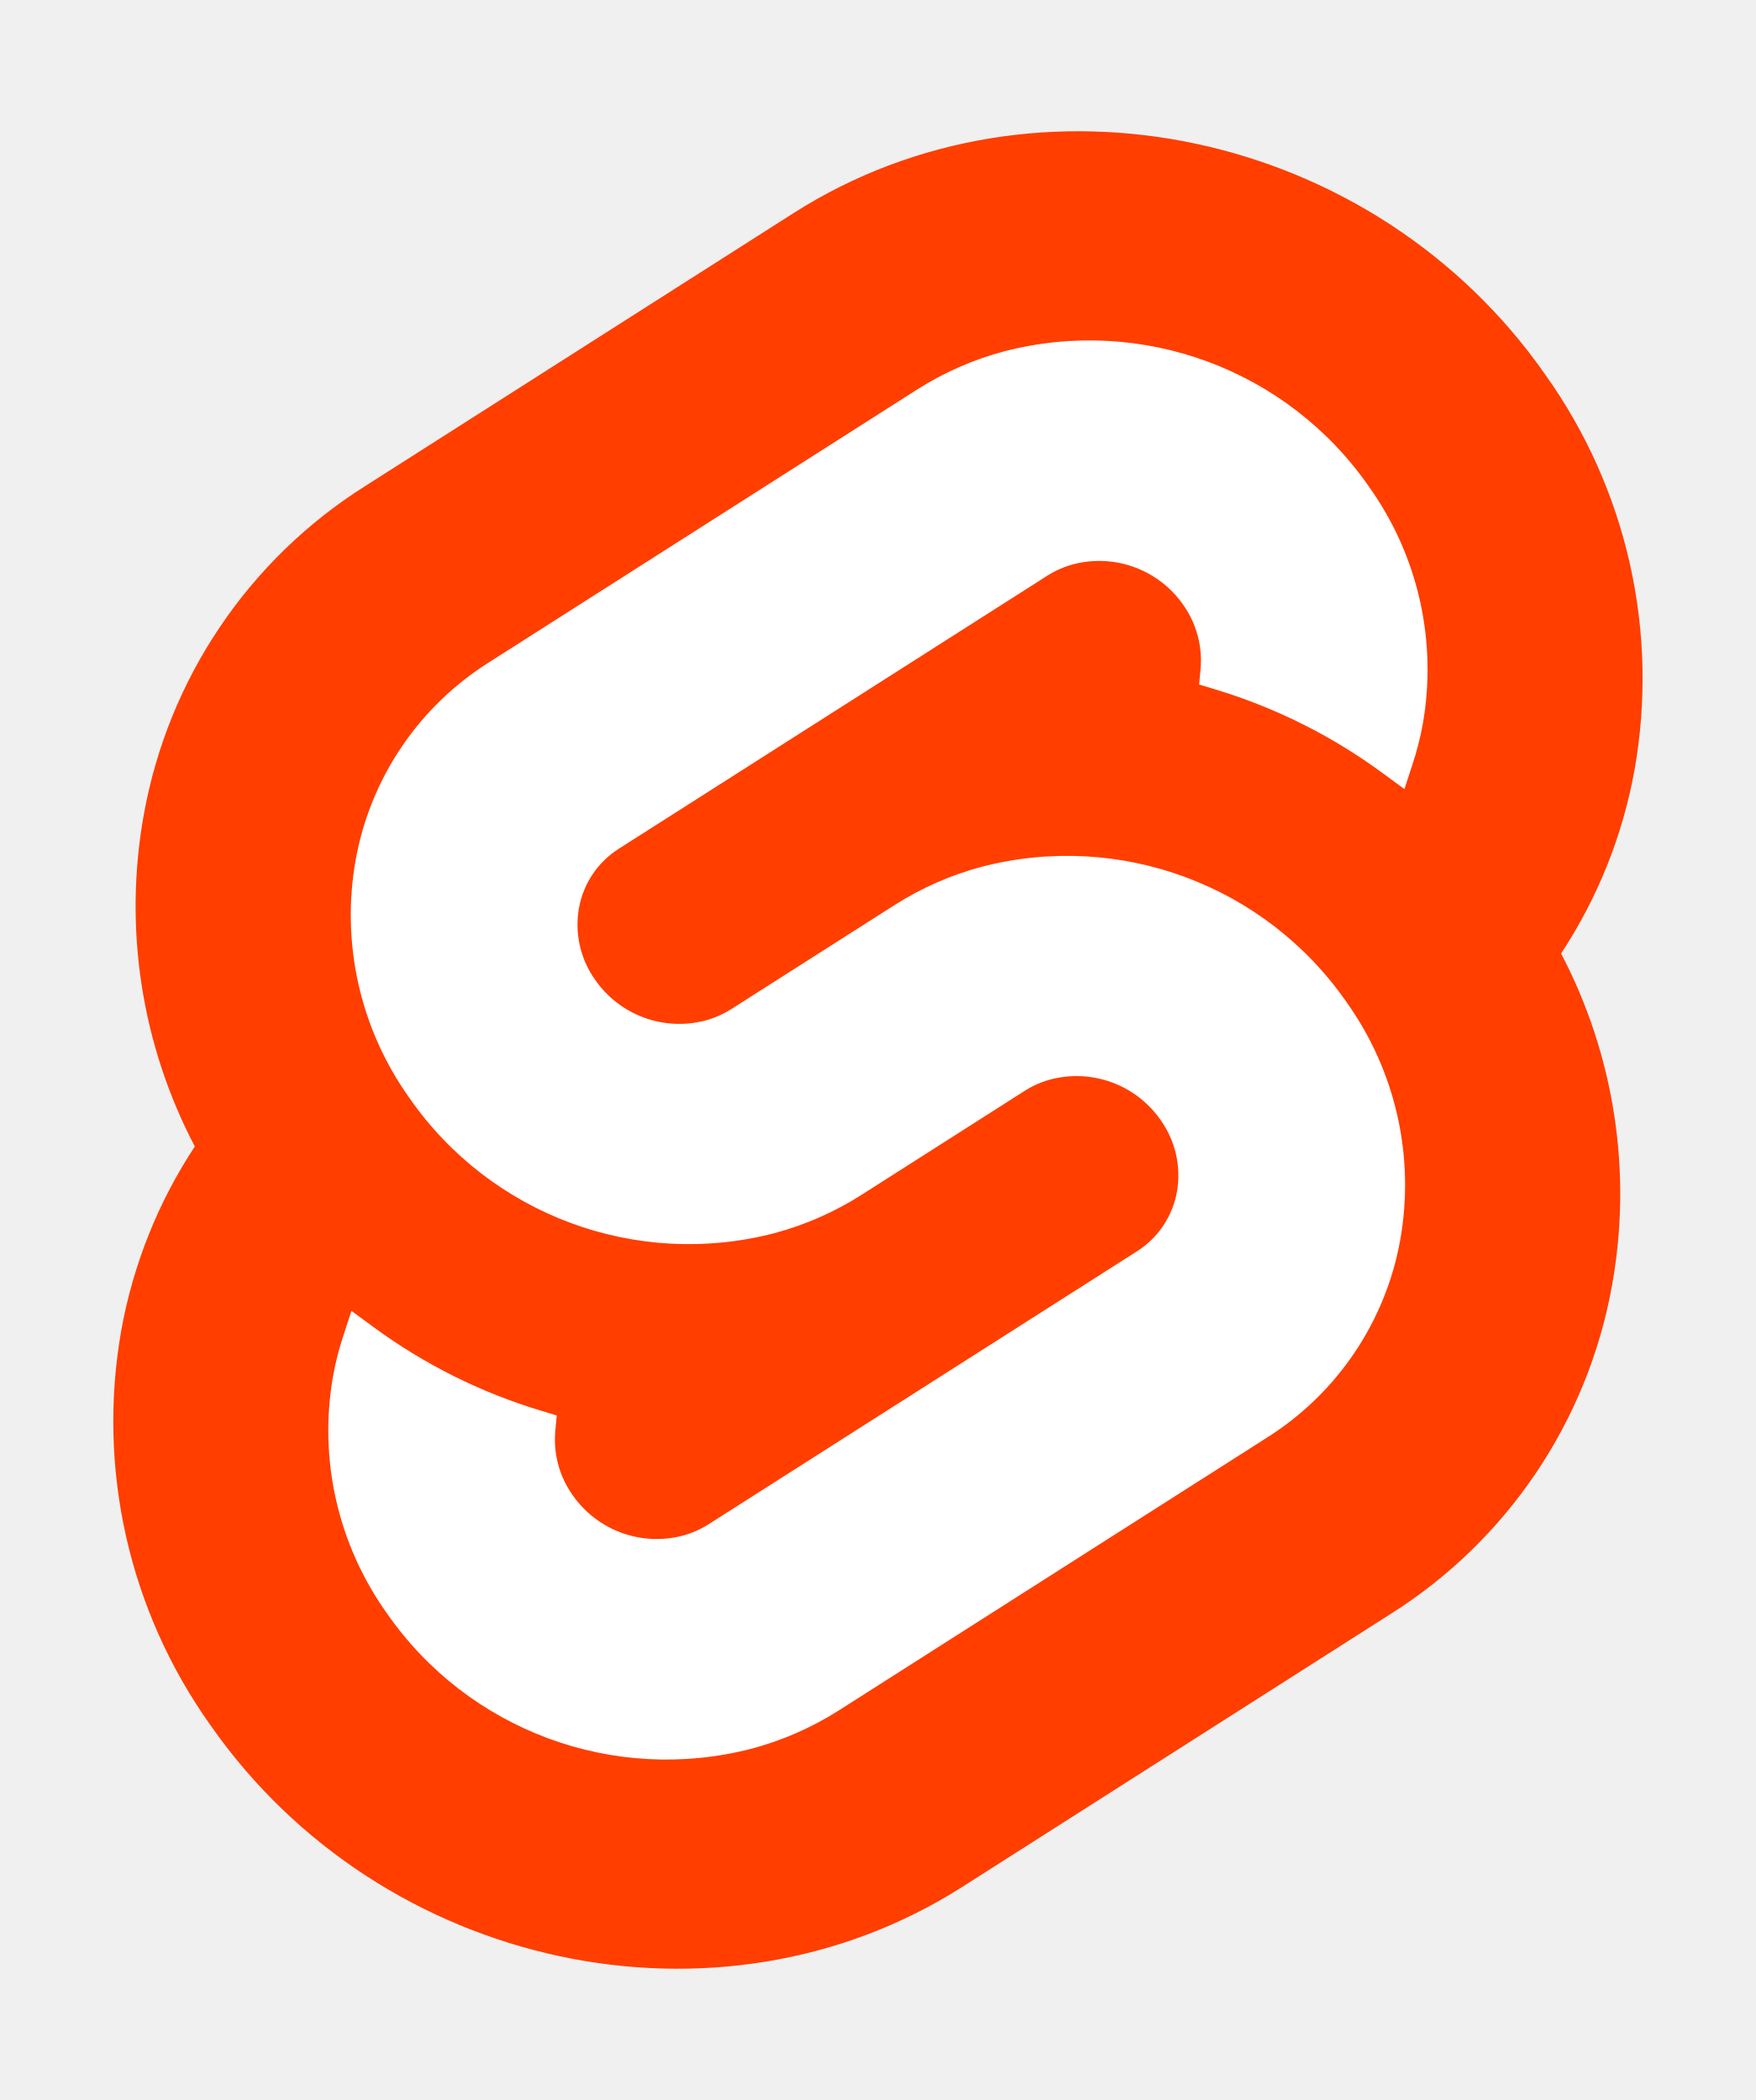
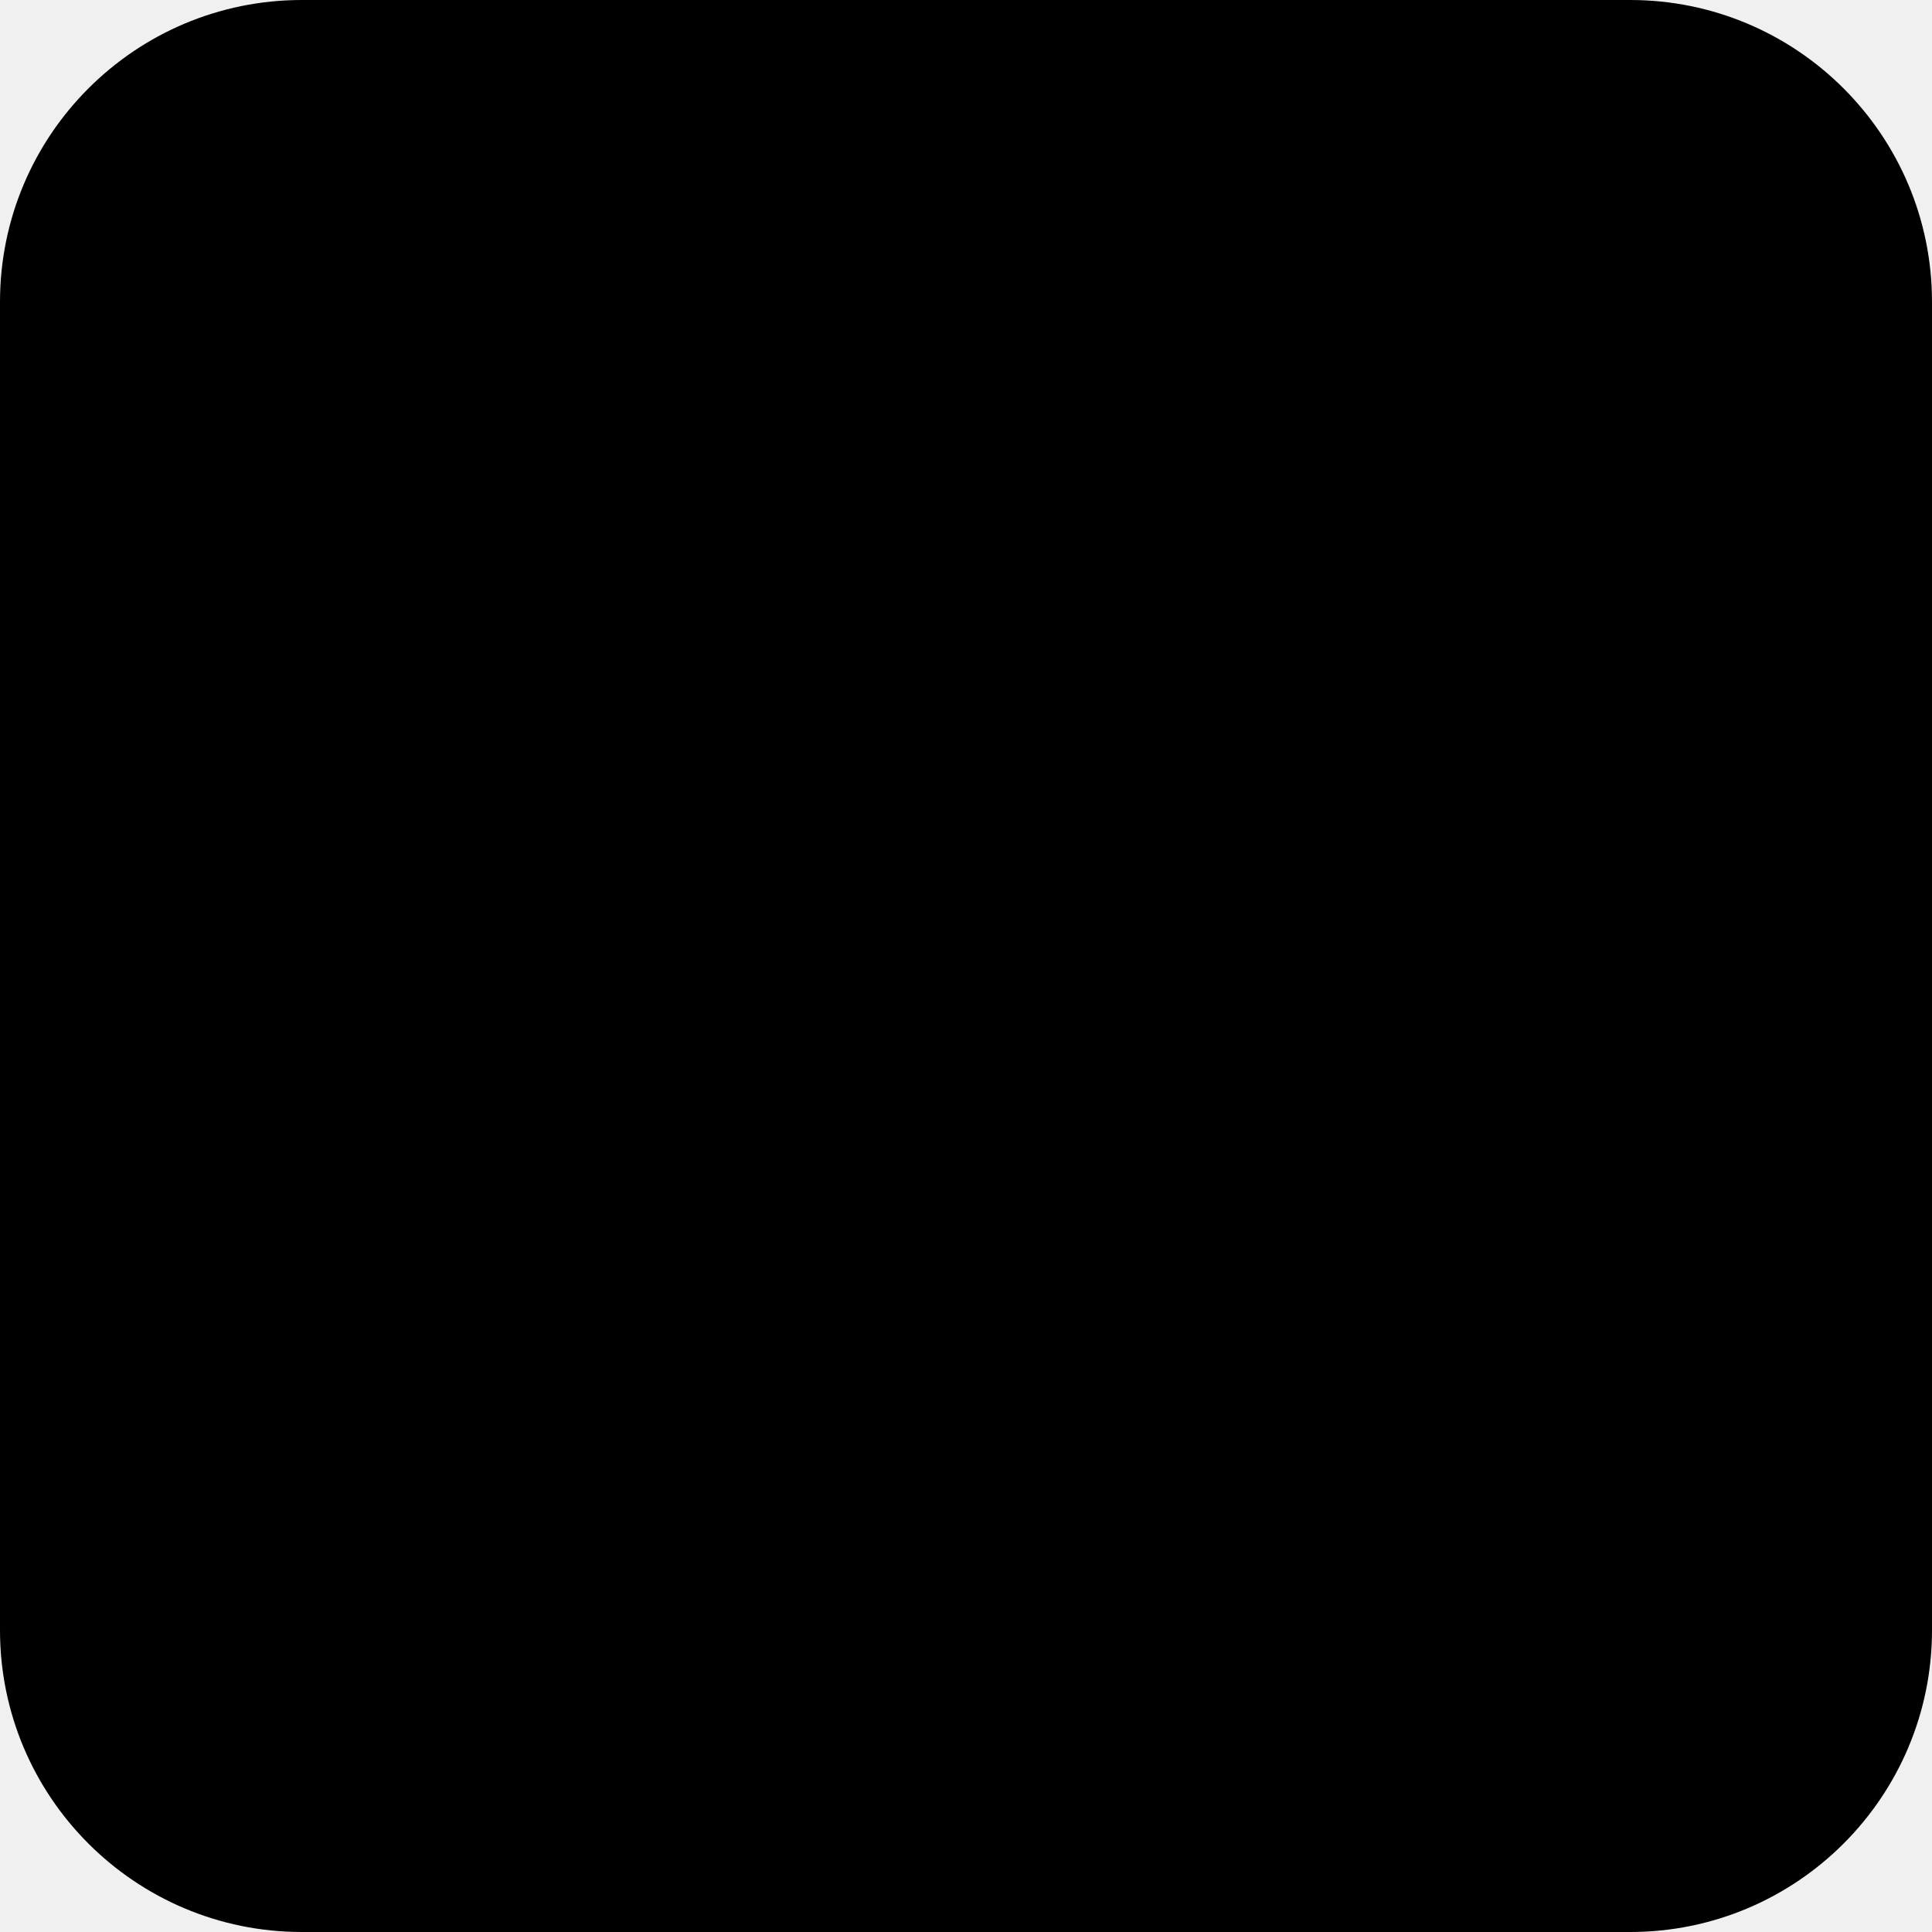
- <svg xmlns="http://www.w3.org/2000/svg" width="107" height="128" viewBox="0 0 107 128">
-   <path d="M94.157 22.819c-10.4-14.885-30.94-19.297-45.792-9.835L22.282 29.608A29.92 29.92 0 0 0 8.764 49.65a31.5 31.5 0 0 0 3.108 20.231 30 30 0 0 0-4.477 11.183 31.9 31.9 0 0 0 5.448 24.116c10.402 14.887 30.942 19.297 45.791 9.835l26.083-16.624A29.92 29.92 0 0 0 98.235 78.35a31.53 31.53 0 0 0-3.105-20.232 30 30 0 0 0 4.474-11.182 31.88 31.88 0 0 0-5.447-24.116" style="fill:#ff3e00" />
-   <path d="M45.817 106.582a20.72 20.72 0 0 1-22.237-8.243 19.17 19.17 0 0 1-3.277-14.503 18 18 0 0 1 .624-2.435l.49-1.498 1.337.981a33.6 33.6 0 0 0 10.203 5.098l.97.294-.09.968a5.85 5.85 0 0 0 1.052 3.878 6.24 6.24 0 0 0 6.695 2.485 5.8 5.8 0 0 0 1.603-.704L69.27 76.28a5.43 5.43 0 0 0 2.45-3.631 5.8 5.8 0 0 0-.987-4.371 6.24 6.24 0 0 0-6.698-2.487 5.7 5.7 0 0 0-1.6.704l-9.953 6.345a19 19 0 0 1-5.296 2.326 20.72 20.72 0 0 1-22.237-8.243 19.17 19.17 0 0 1-3.277-14.502 17.99 17.99 0 0 1 8.13-12.052l26.081-16.623a19 19 0 0 1 5.3-2.329 20.72 20.72 0 0 1 22.237 8.243 19.17 19.17 0 0 1 3.277 14.503 18 18 0 0 1-.624 2.435l-.49 1.498-1.337-.98a33.6 33.6 0 0 0-10.203-5.1l-.97-.294.09-.968a5.86 5.86 0 0 0-1.052-3.878 6.24 6.24 0 0 0-6.696-2.485 5.8 5.8 0 0 0-1.602.704L37.73 51.72a5.42 5.42 0 0 0-2.449 3.63 5.79 5.79 0 0 0 .986 4.372 6.24 6.24 0 0 0 6.698 2.486 5.8 5.8 0 0 0 1.602-.704l9.952-6.342a19 19 0 0 1 5.295-2.328 20.72 20.72 0 0 1 22.237 8.242 19.17 19.17 0 0 1 3.277 14.503 18 18 0 0 1-8.13 12.053l-26.081 16.622a19 19 0 0 1-5.3 2.328" style="fill:#fff" />
+ <svg xmlns="http://www.w3.org/2000/svg" viewBox="0 0 64 64">
+   <rect width="64" height="64" rx="10" fill="oklch(29.78% .043 263.59)" />
+   <text x="32" y="33" text-anchor="middle" dominant-baseline="central" font-family="ui-monospace, 'JetBrains Mono', 'SFMono-Regular', Menlo, monospace" font-weight="700" font-size="42" letter-spacing="-1" fill="oklch(0.985 0.002 247.84)">JP</text>
</svg>
